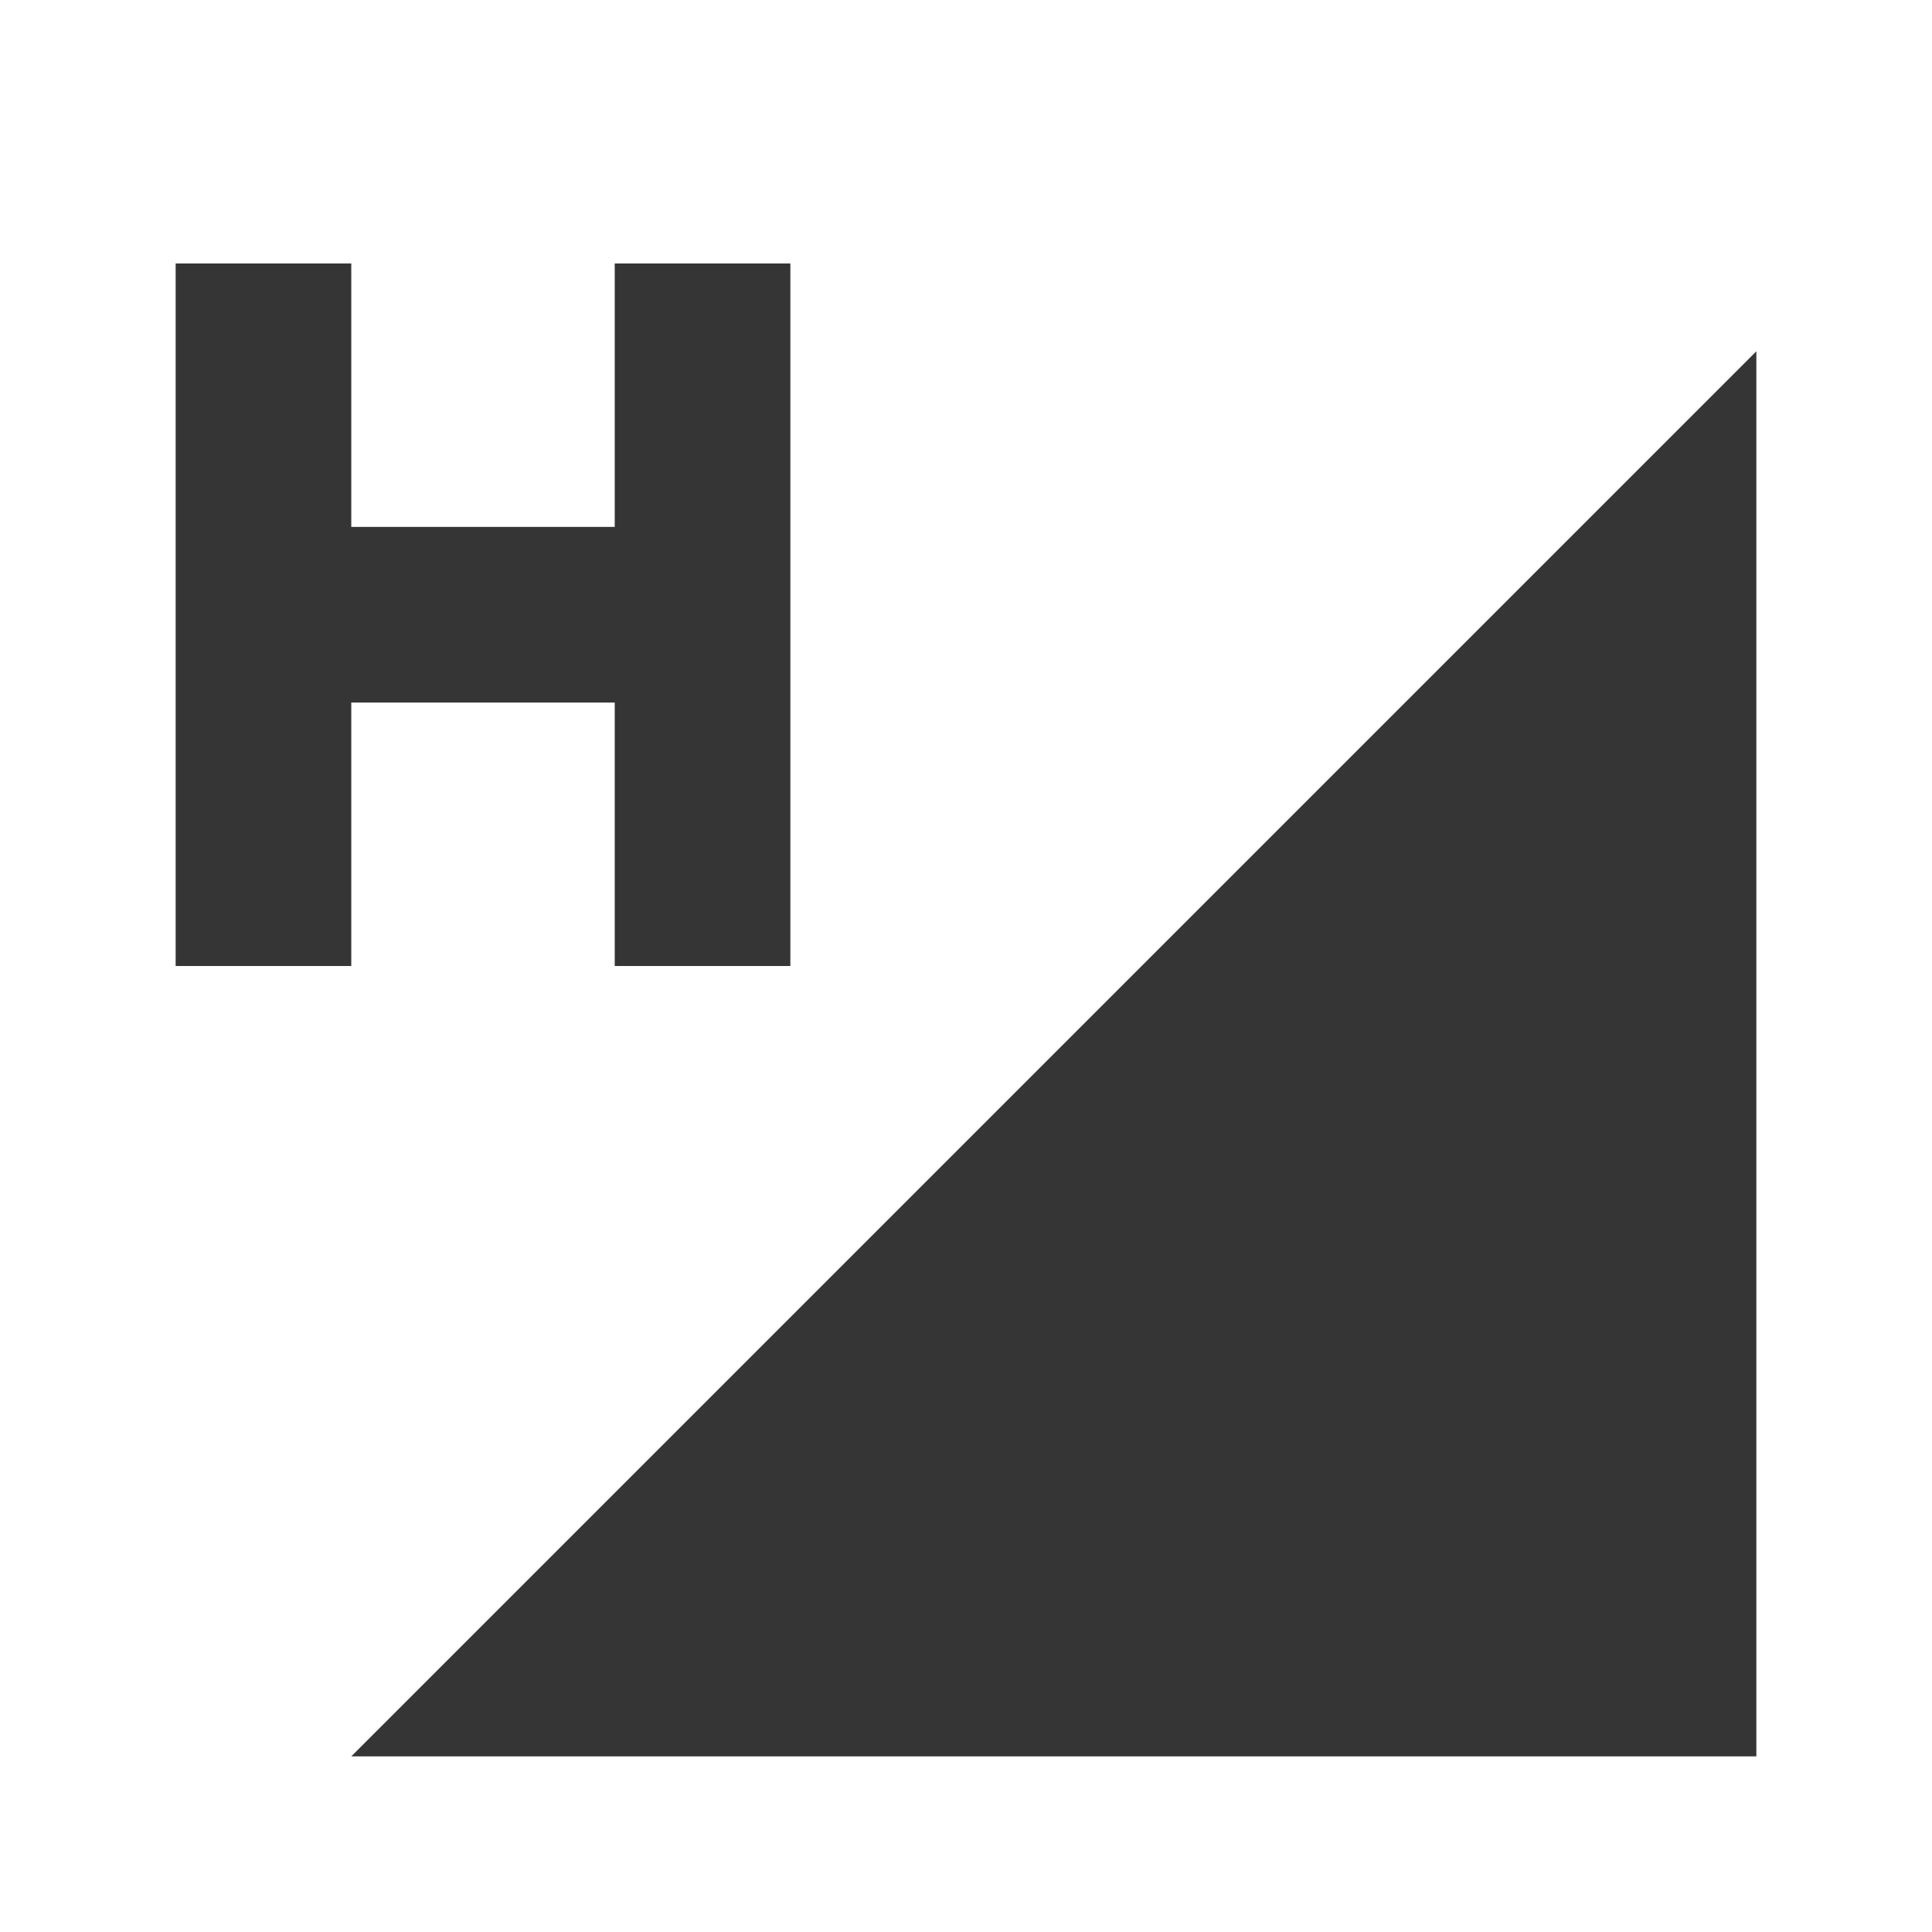
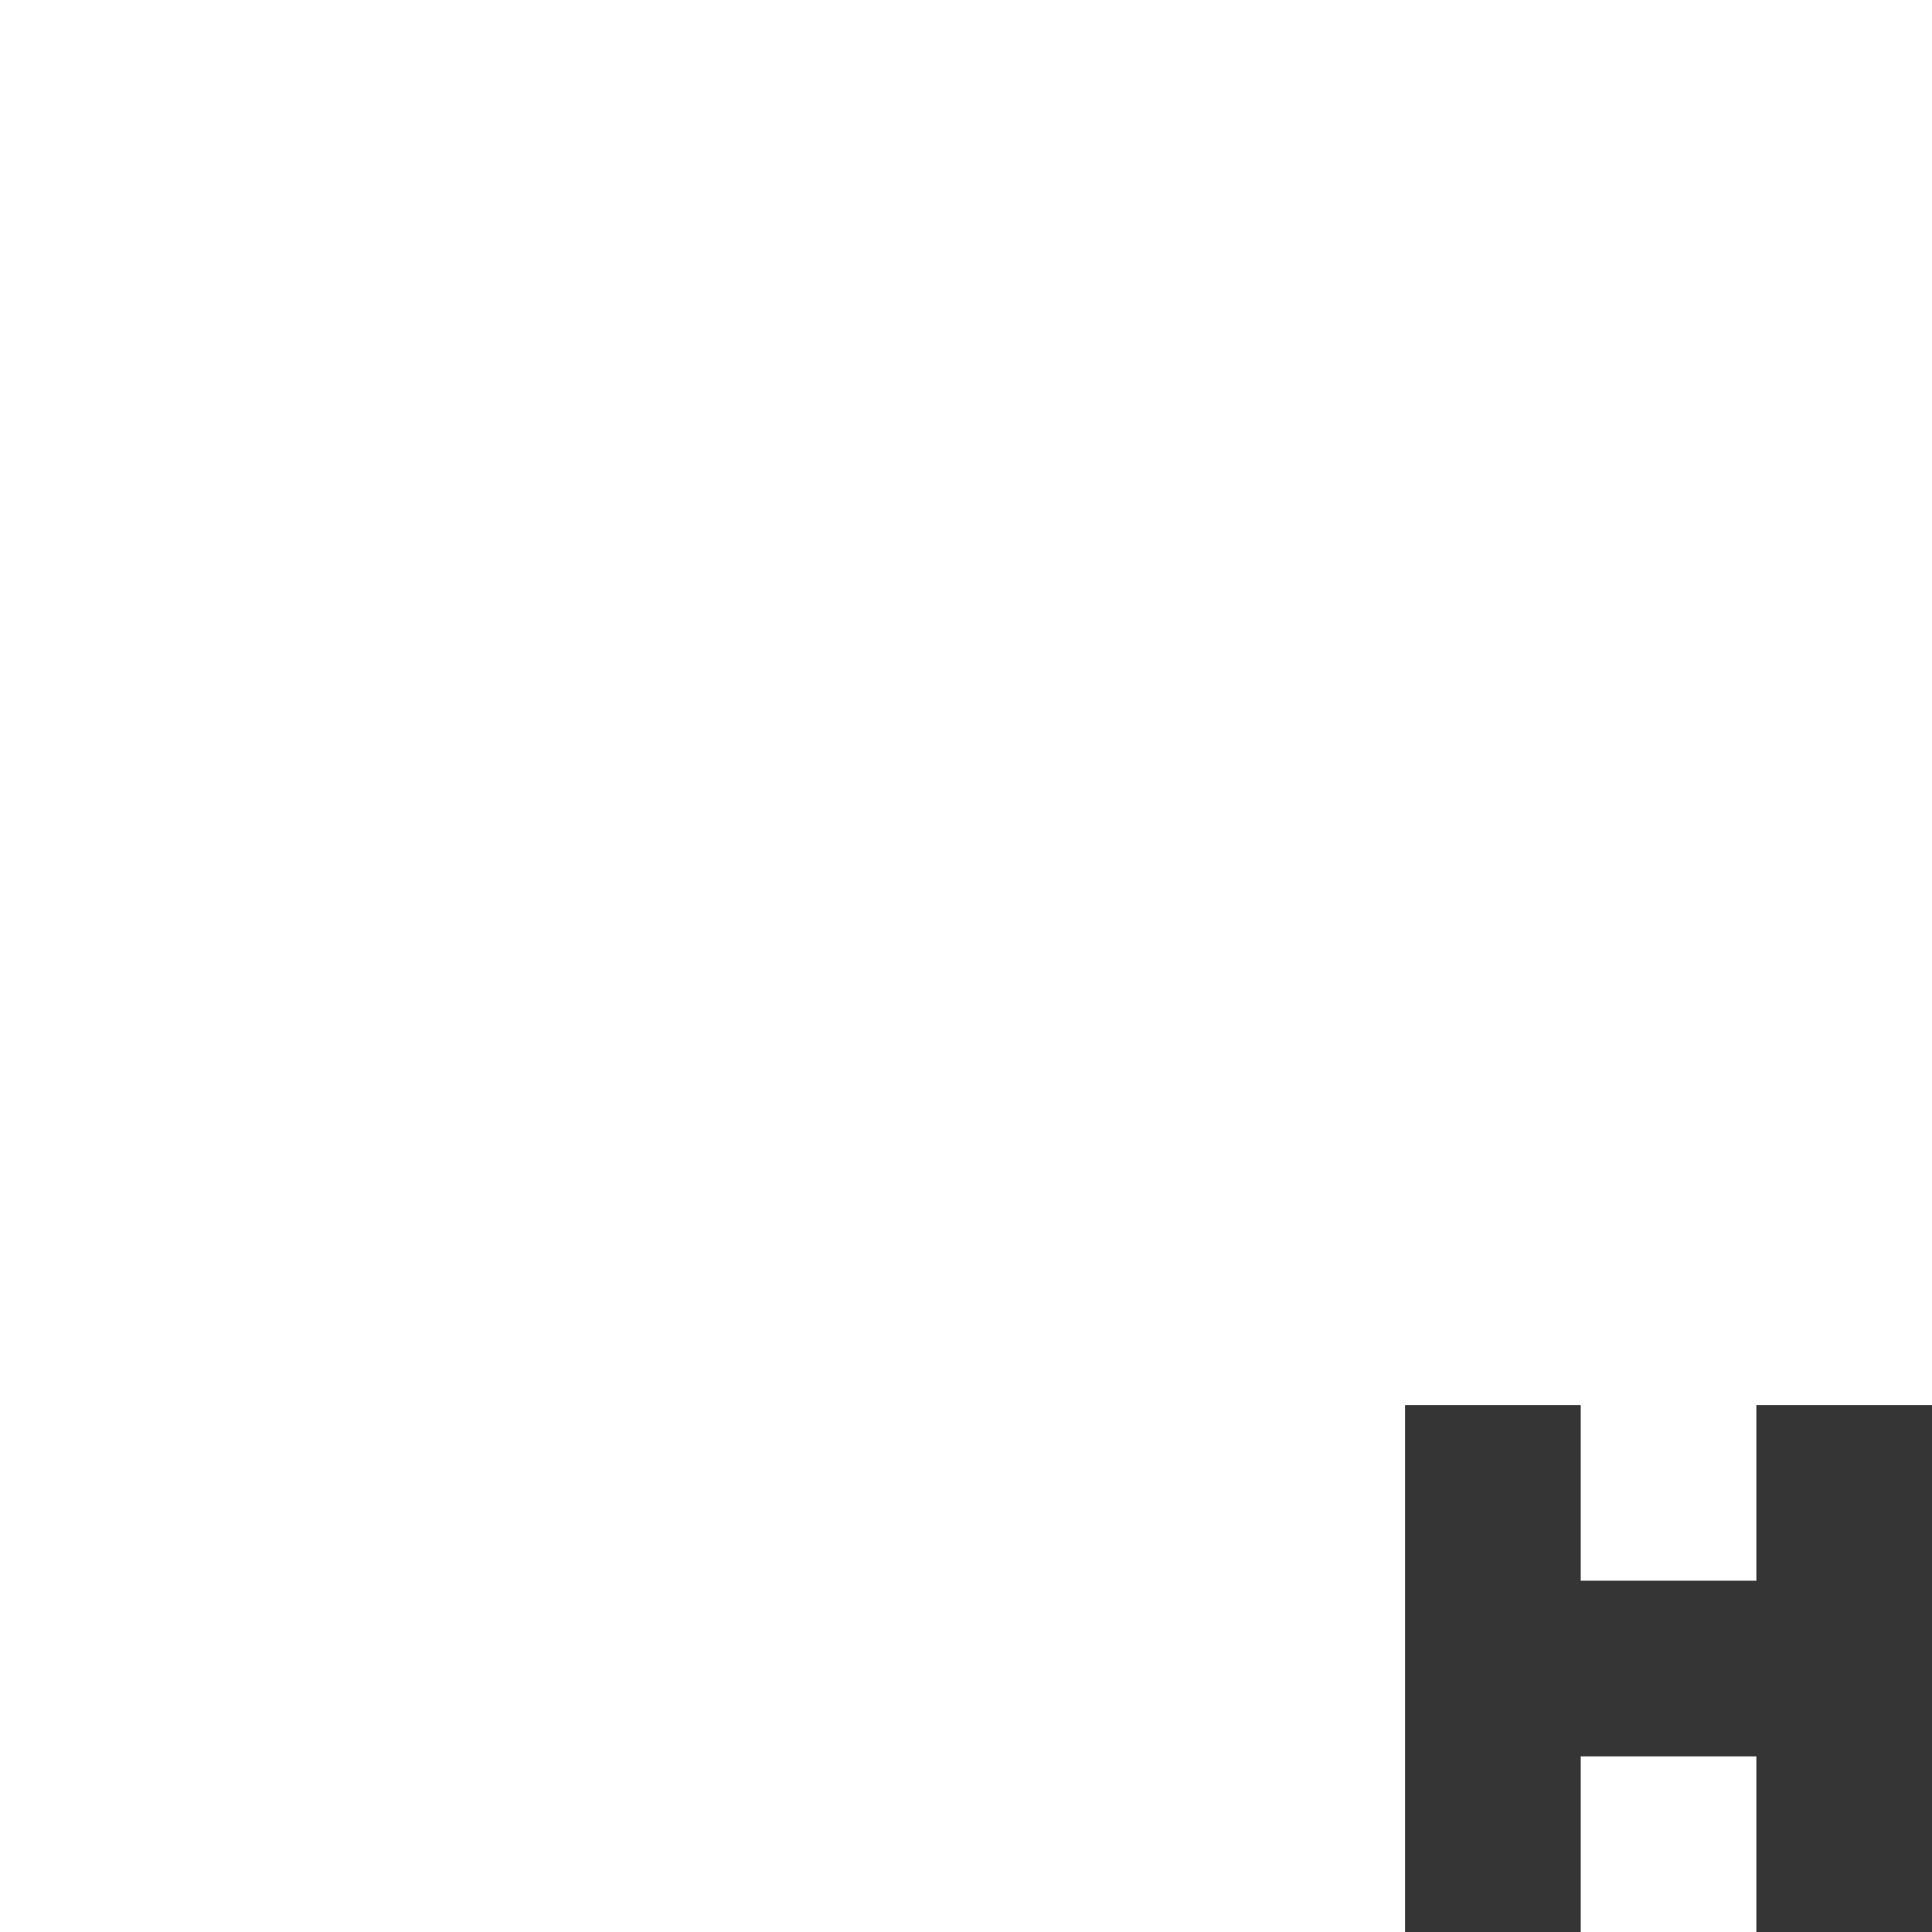
<svg xmlns="http://www.w3.org/2000/svg" viewBox="0 0 22 22">
-   <path d="m 2 3 2 0 0 3 3 0 l 0 -3 l 2 0 0 8 -2 0 0 -3 -3 0 l 0 3 -2 0" style="fill:#353535;opacity:1;fill-opacity:1;stroke:none;fill-rule:nonzero" />
-   <path d="m 20 20 0 -16 -16 16" style="fill:#353535;fill-opacity:1;stroke:none;fill-rule:evenodd" />
+   <path d="m 16 16 2 0 0 2 2 0 0 -2 2 0 0 6 -2 0 0 -2 -2 0 0 2 -2 0 z" style="fill:#353535;opacity:1;fill-opacity:1;stroke:none;fill-rule:nonzero" />
</svg>
